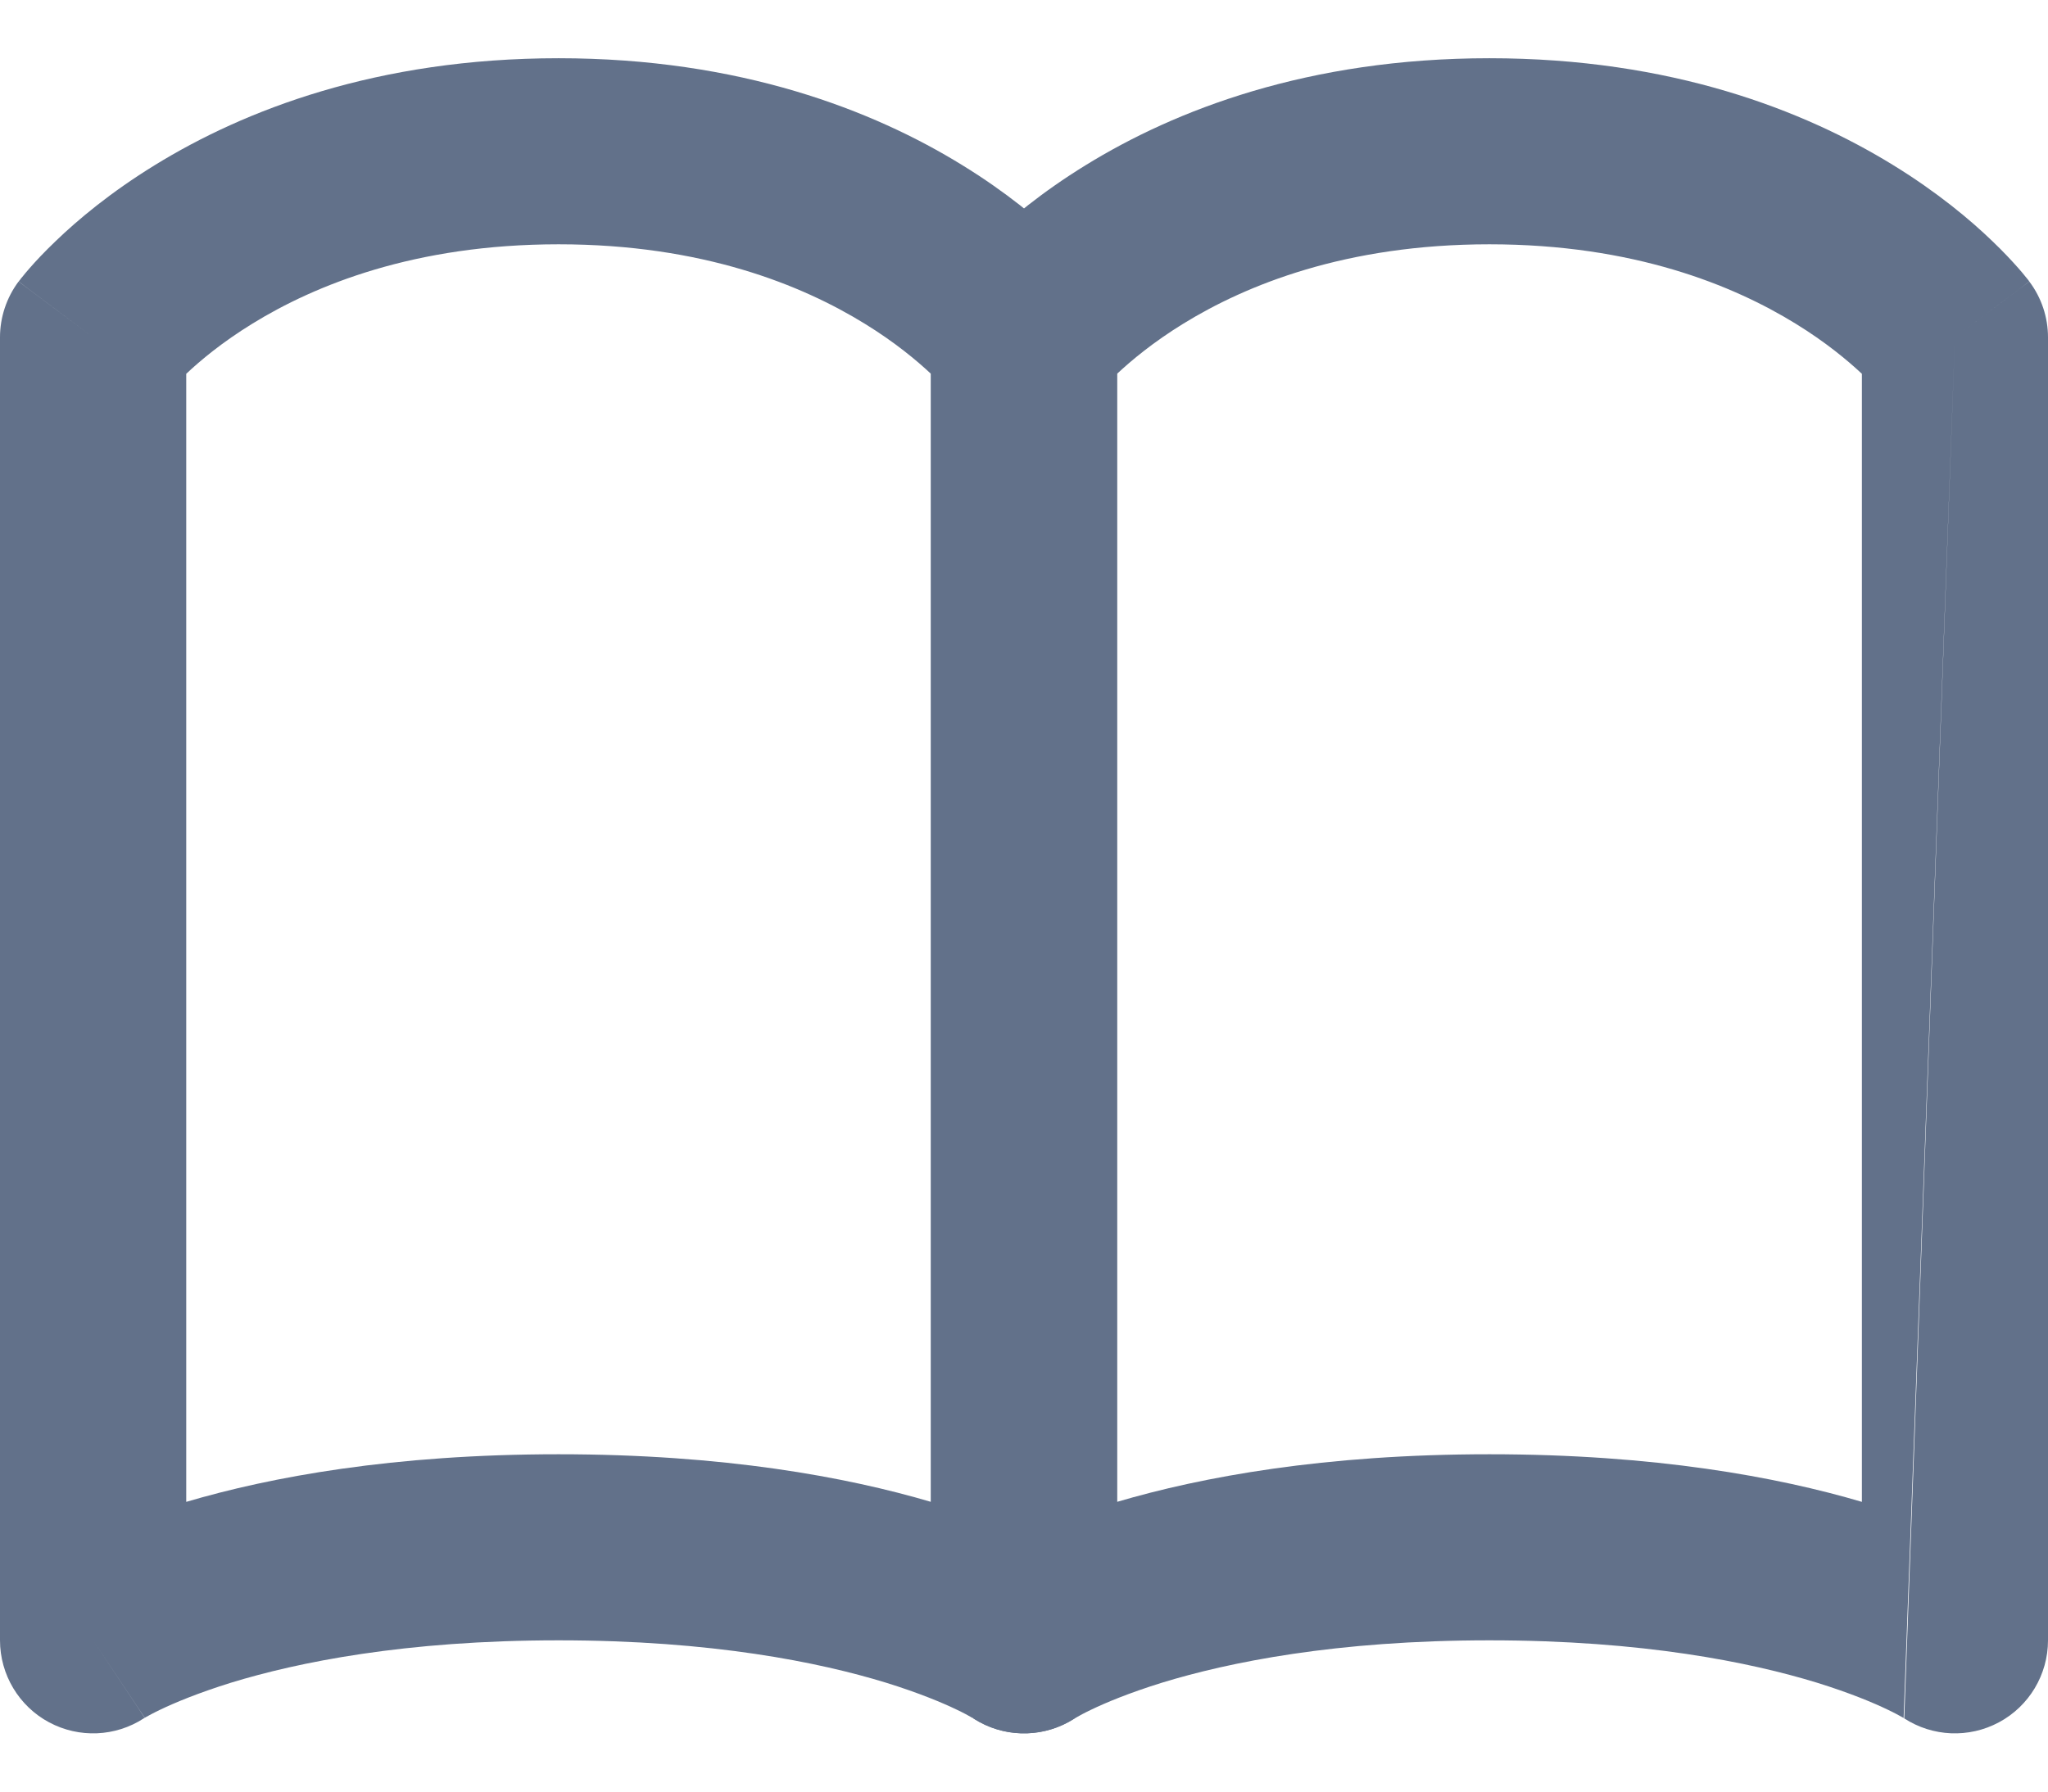
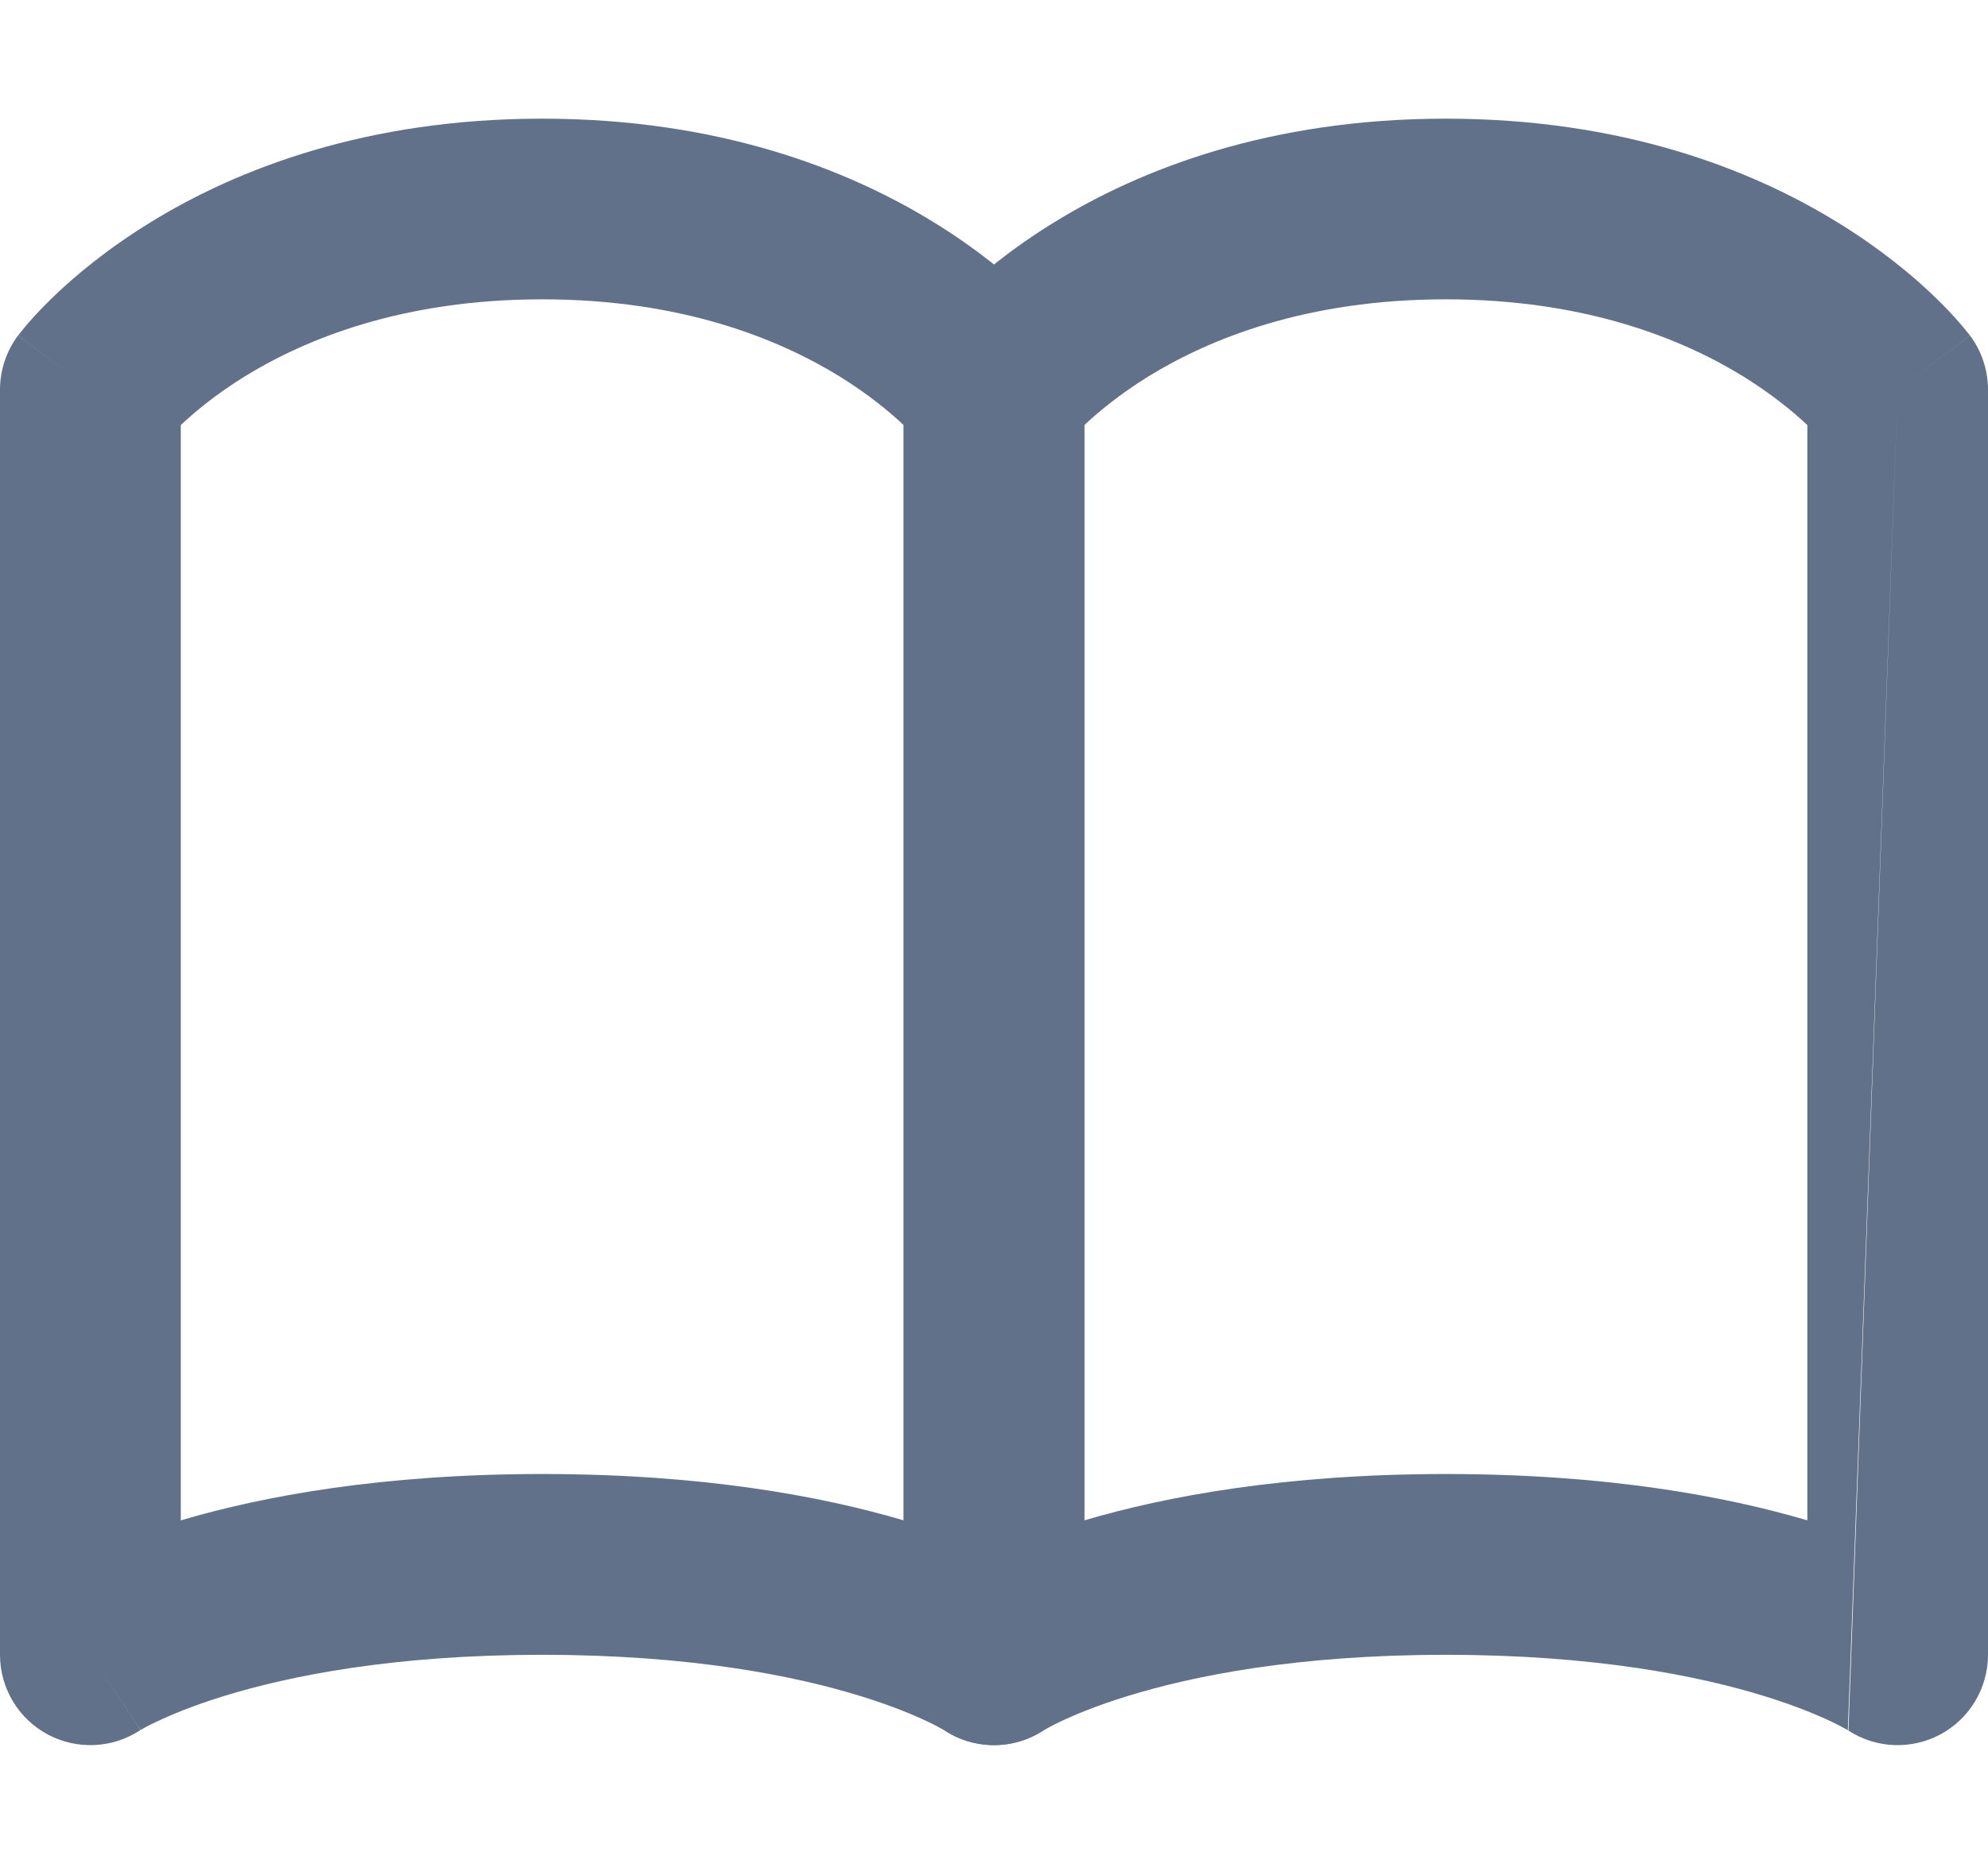
- <svg xmlns="http://www.w3.org/2000/svg" width="16" height="14" viewBox="0 0 16 14" fill="none">
-   <path fill-rule="evenodd" clip-rule="evenodd" d="M1.455 2.921V11.736C2.115 11.541 3.072 11.364 4.364 11.364C5.655 11.364 6.612 11.541 7.273 11.736V2.921C7.162 2.817 6.991 2.674 6.755 2.529C6.268 2.229 5.49 1.909 4.364 1.909C3.237 1.909 2.459 2.229 1.972 2.529C1.736 2.674 1.565 2.817 1.455 2.921ZM8 2.636L8.582 2.2C8.676 2.326 8.727 2.479 8.727 2.636V12.818C8.727 13.086 8.579 13.333 8.343 13.459C8.109 13.584 7.826 13.572 7.604 13.428M7.599 13.425L7.601 13.426L7.604 13.428C7.605 13.429 7.605 13.429 7.605 13.429C7.605 13.429 7.604 13.428 7.604 13.428C7.602 13.427 7.596 13.423 7.587 13.418C7.567 13.407 7.53 13.386 7.475 13.36C7.365 13.307 7.183 13.23 6.922 13.149C6.403 12.99 5.566 12.818 4.364 12.818C3.161 12.818 2.324 12.99 1.805 13.149C1.545 13.23 1.362 13.307 1.252 13.36C1.197 13.386 1.16 13.407 1.14 13.418C1.131 13.423 1.125 13.427 1.123 13.428C1.126 13.427 1.128 13.425 1.13 13.424C1.13 13.424 1.13 13.423 1.131 13.423L0.727 12.818C1.131 13.423 1.13 13.423 1.13 13.424L1.128 13.425L1.126 13.426L1.123 13.428C1.122 13.428 1.122 13.429 1.123 13.428C1.123 13.428 1.123 13.428 1.123 13.428C0.901 13.572 0.618 13.584 0.384 13.459C0.148 13.333 0 13.086 0 12.818V2.636C0 2.479 0.051 2.326 0.145 2.2L0.727 2.636C0.145 2.2 0.146 2.2 0.146 2.199L0.146 2.199L0.148 2.197L0.15 2.194L0.157 2.186C0.161 2.179 0.167 2.172 0.175 2.163C0.189 2.145 0.208 2.122 0.232 2.095C0.279 2.041 0.347 1.968 0.434 1.885C0.608 1.717 0.865 1.502 1.21 1.29C1.905 0.862 2.944 0.455 4.364 0.455C5.783 0.455 6.823 0.862 7.517 1.29C7.862 1.502 8.119 1.717 8.293 1.885C8.381 1.968 8.448 2.041 8.495 2.095C8.519 2.122 8.538 2.145 8.553 2.163C8.56 2.172 8.566 2.179 8.571 2.186L8.577 2.194L8.579 2.197L8.581 2.199L8.581 2.199C8.581 2.2 8.582 2.2 8 2.636" fill="#62718A" />
-   <path fill-rule="evenodd" clip-rule="evenodd" d="M8.727 2.921V11.736C9.388 11.541 10.345 11.364 11.636 11.364C12.928 11.364 13.885 11.541 14.546 11.736V2.921C14.435 2.817 14.264 2.674 14.028 2.529C13.541 2.229 12.762 1.909 11.636 1.909C10.51 1.909 9.732 2.229 9.245 2.529C9.009 2.674 8.838 2.817 8.727 2.921ZM15.273 2.636L15.854 2.2C15.949 2.326 16 2.479 16 2.636V12.818C16 13.086 15.852 13.333 15.616 13.459C15.382 13.584 15.099 13.572 14.877 13.428M14.872 13.425L14.874 13.426L14.877 13.428C14.878 13.429 14.878 13.429 14.878 13.429C14.878 13.429 14.877 13.428 14.877 13.428C14.875 13.427 14.869 13.423 14.86 13.418C14.84 13.407 14.803 13.386 14.748 13.36C14.638 13.307 14.456 13.23 14.195 13.149C13.676 12.99 12.839 12.818 11.636 12.818C10.434 12.818 9.597 12.99 9.078 13.149C8.817 13.23 8.635 13.307 8.525 13.36C8.47 13.386 8.433 13.407 8.413 13.418C8.404 13.423 8.398 13.427 8.396 13.428C8.398 13.427 8.401 13.425 8.403 13.424C8.403 13.424 8.403 13.423 8.404 13.423L8 12.818C8.404 13.423 8.403 13.423 8.403 13.424L8.401 13.425L8.399 13.426L8.396 13.428C8.395 13.428 8.395 13.429 8.396 13.428C8.396 13.428 8.396 13.428 8.396 13.428C8.174 13.572 7.891 13.584 7.657 13.459C7.421 13.333 7.273 13.086 7.273 12.818V2.636C7.273 2.479 7.324 2.326 7.418 2.2L8 2.636C7.418 2.2 7.419 2.2 7.419 2.199L7.419 2.199L7.42 2.197L7.423 2.194L7.429 2.186C7.434 2.179 7.44 2.172 7.447 2.163C7.462 2.145 7.481 2.122 7.505 2.095C7.552 2.041 7.619 1.968 7.707 1.885C7.881 1.717 8.138 1.502 8.483 1.29C9.177 0.862 10.217 0.455 11.636 0.455C13.056 0.455 14.095 0.862 14.79 1.29C15.135 1.502 15.392 1.717 15.566 1.885C15.653 1.968 15.72 2.041 15.768 2.095C15.792 2.122 15.811 2.145 15.825 2.163C15.833 2.172 15.839 2.179 15.844 2.186L15.85 2.194L15.852 2.197L15.854 2.199L15.854 2.199C15.854 2.2 15.854 2.2 15.273 2.636" fill="#62718A" />
+ <svg xmlns="http://www.w3.org/2000/svg" width="16" height="15" viewBox="0 0 16 15" fill="none">
+   <path fill-rule="evenodd" clip-rule="evenodd" d="M1.455 3.421V12.236C2.115 12.041 3.072 11.863 4.364 11.863C5.655 11.863 6.612 12.041 7.273 12.236V3.421C7.162 3.317 6.991 3.174 6.755 3.028C6.268 2.729 5.49 2.409 4.364 2.409C3.237 2.409 2.459 2.729 1.972 3.028C1.736 3.174 1.565 3.317 1.455 3.421ZM8 3.136L8.582 2.7C8.676 2.826 8.727 2.979 8.727 3.136V13.318C8.727 13.586 8.579 13.833 8.343 13.959C8.109 14.084 7.826 14.072 7.604 13.928M7.599 13.925L7.601 13.926L7.604 13.928C7.605 13.928 7.605 13.928 7.605 13.928C7.605 13.928 7.604 13.928 7.604 13.928C7.602 13.927 7.596 13.923 7.587 13.918C7.567 13.907 7.53 13.886 7.475 13.86C7.365 13.807 7.183 13.729 6.922 13.649C6.403 13.489 5.566 13.318 4.364 13.318C3.161 13.318 2.324 13.489 1.805 13.649C1.545 13.729 1.362 13.807 1.252 13.86C1.197 13.886 1.16 13.907 1.14 13.918C1.131 13.923 1.125 13.927 1.123 13.928C1.126 13.927 1.128 13.925 1.13 13.924C1.13 13.923 1.13 13.923 1.131 13.923L0.727 13.318C1.131 13.923 1.13 13.923 1.13 13.924L1.128 13.925L1.126 13.926L1.123 13.928C1.122 13.928 1.122 13.929 1.123 13.928C1.123 13.928 1.123 13.928 1.123 13.928C0.901 14.072 0.618 14.084 0.384 13.959C0.148 13.833 0 13.586 0 13.318V3.136C0 2.979 0.051 2.826 0.145 2.7L0.727 3.136C0.145 2.7 0.146 2.7 0.146 2.699L0.146 2.699L0.148 2.697L0.15 2.694L0.157 2.686C0.161 2.679 0.167 2.672 0.175 2.663C0.189 2.645 0.208 2.622 0.232 2.595C0.279 2.54 0.347 2.468 0.434 2.384C0.608 2.217 0.865 2.002 1.21 1.79C1.905 1.362 2.944 0.955 4.364 0.955C5.783 0.955 6.823 1.362 7.517 1.79C7.862 2.002 8.119 2.217 8.293 2.384C8.381 2.468 8.448 2.54 8.495 2.595C8.519 2.622 8.538 2.645 8.553 2.663C8.56 2.672 8.566 2.679 8.571 2.686L8.577 2.694L8.579 2.697L8.581 2.699L8.581 2.699C8.581 2.7 8.582 2.7 8 3.136" fill="#62718A" />
+   <path fill-rule="evenodd" clip-rule="evenodd" d="M8.727 3.421V12.236C9.388 12.041 10.345 11.863 11.636 11.863C12.928 11.863 13.885 12.041 14.546 12.236V3.421C14.435 3.317 14.264 3.174 14.028 3.028C13.541 2.729 12.762 2.409 11.636 2.409C10.51 2.409 9.732 2.729 9.245 3.028C9.009 3.174 8.838 3.317 8.727 3.421ZM15.273 3.136L15.855 2.7C15.949 2.826 16 2.979 16 3.136V13.318C16 13.586 15.852 13.833 15.616 13.959C15.382 14.084 15.099 14.072 14.877 13.928M14.872 13.925L14.874 13.926L14.877 13.928C14.878 13.928 14.878 13.928 14.878 13.928C14.878 13.928 14.877 13.928 14.877 13.928C14.875 13.927 14.869 13.923 14.86 13.918C14.84 13.907 14.803 13.886 14.748 13.86C14.638 13.807 14.456 13.729 14.195 13.649C13.676 13.489 12.839 13.318 11.636 13.318C10.434 13.318 9.597 13.489 9.078 13.649C8.817 13.729 8.635 13.807 8.525 13.86C8.47 13.886 8.433 13.907 8.413 13.918C8.404 13.923 8.398 13.927 8.396 13.928C8.398 13.927 8.401 13.925 8.403 13.924C8.403 13.923 8.403 13.923 8.404 13.923L8 13.318C8.404 13.923 8.403 13.923 8.403 13.924L8.401 13.925L8.399 13.926L8.396 13.928C8.395 13.928 8.395 13.929 8.396 13.928C8.396 13.928 8.396 13.928 8.396 13.928C8.174 14.072 7.891 14.084 7.657 13.959C7.421 13.833 7.273 13.586 7.273 13.318V3.136C7.273 2.979 7.324 2.826 7.418 2.7L8 3.136C7.418 2.7 7.419 2.7 7.419 2.699L7.419 2.699L7.421 2.697L7.423 2.694L7.429 2.686C7.434 2.679 7.44 2.672 7.447 2.663C7.462 2.645 7.481 2.622 7.505 2.595C7.552 2.54 7.619 2.468 7.707 2.384C7.881 2.217 8.138 2.002 8.483 1.79C9.177 1.362 10.217 0.955 11.636 0.955C13.056 0.955 14.095 1.362 14.79 1.79C15.135 2.002 15.392 2.217 15.566 2.384C15.653 2.468 15.721 2.54 15.768 2.595C15.792 2.622 15.811 2.645 15.825 2.663C15.833 2.672 15.839 2.679 15.844 2.686L15.85 2.694L15.852 2.697L15.854 2.699L15.854 2.699C15.854 2.7 15.855 2.7 15.273 3.136" fill="#62718A" />
</svg>
